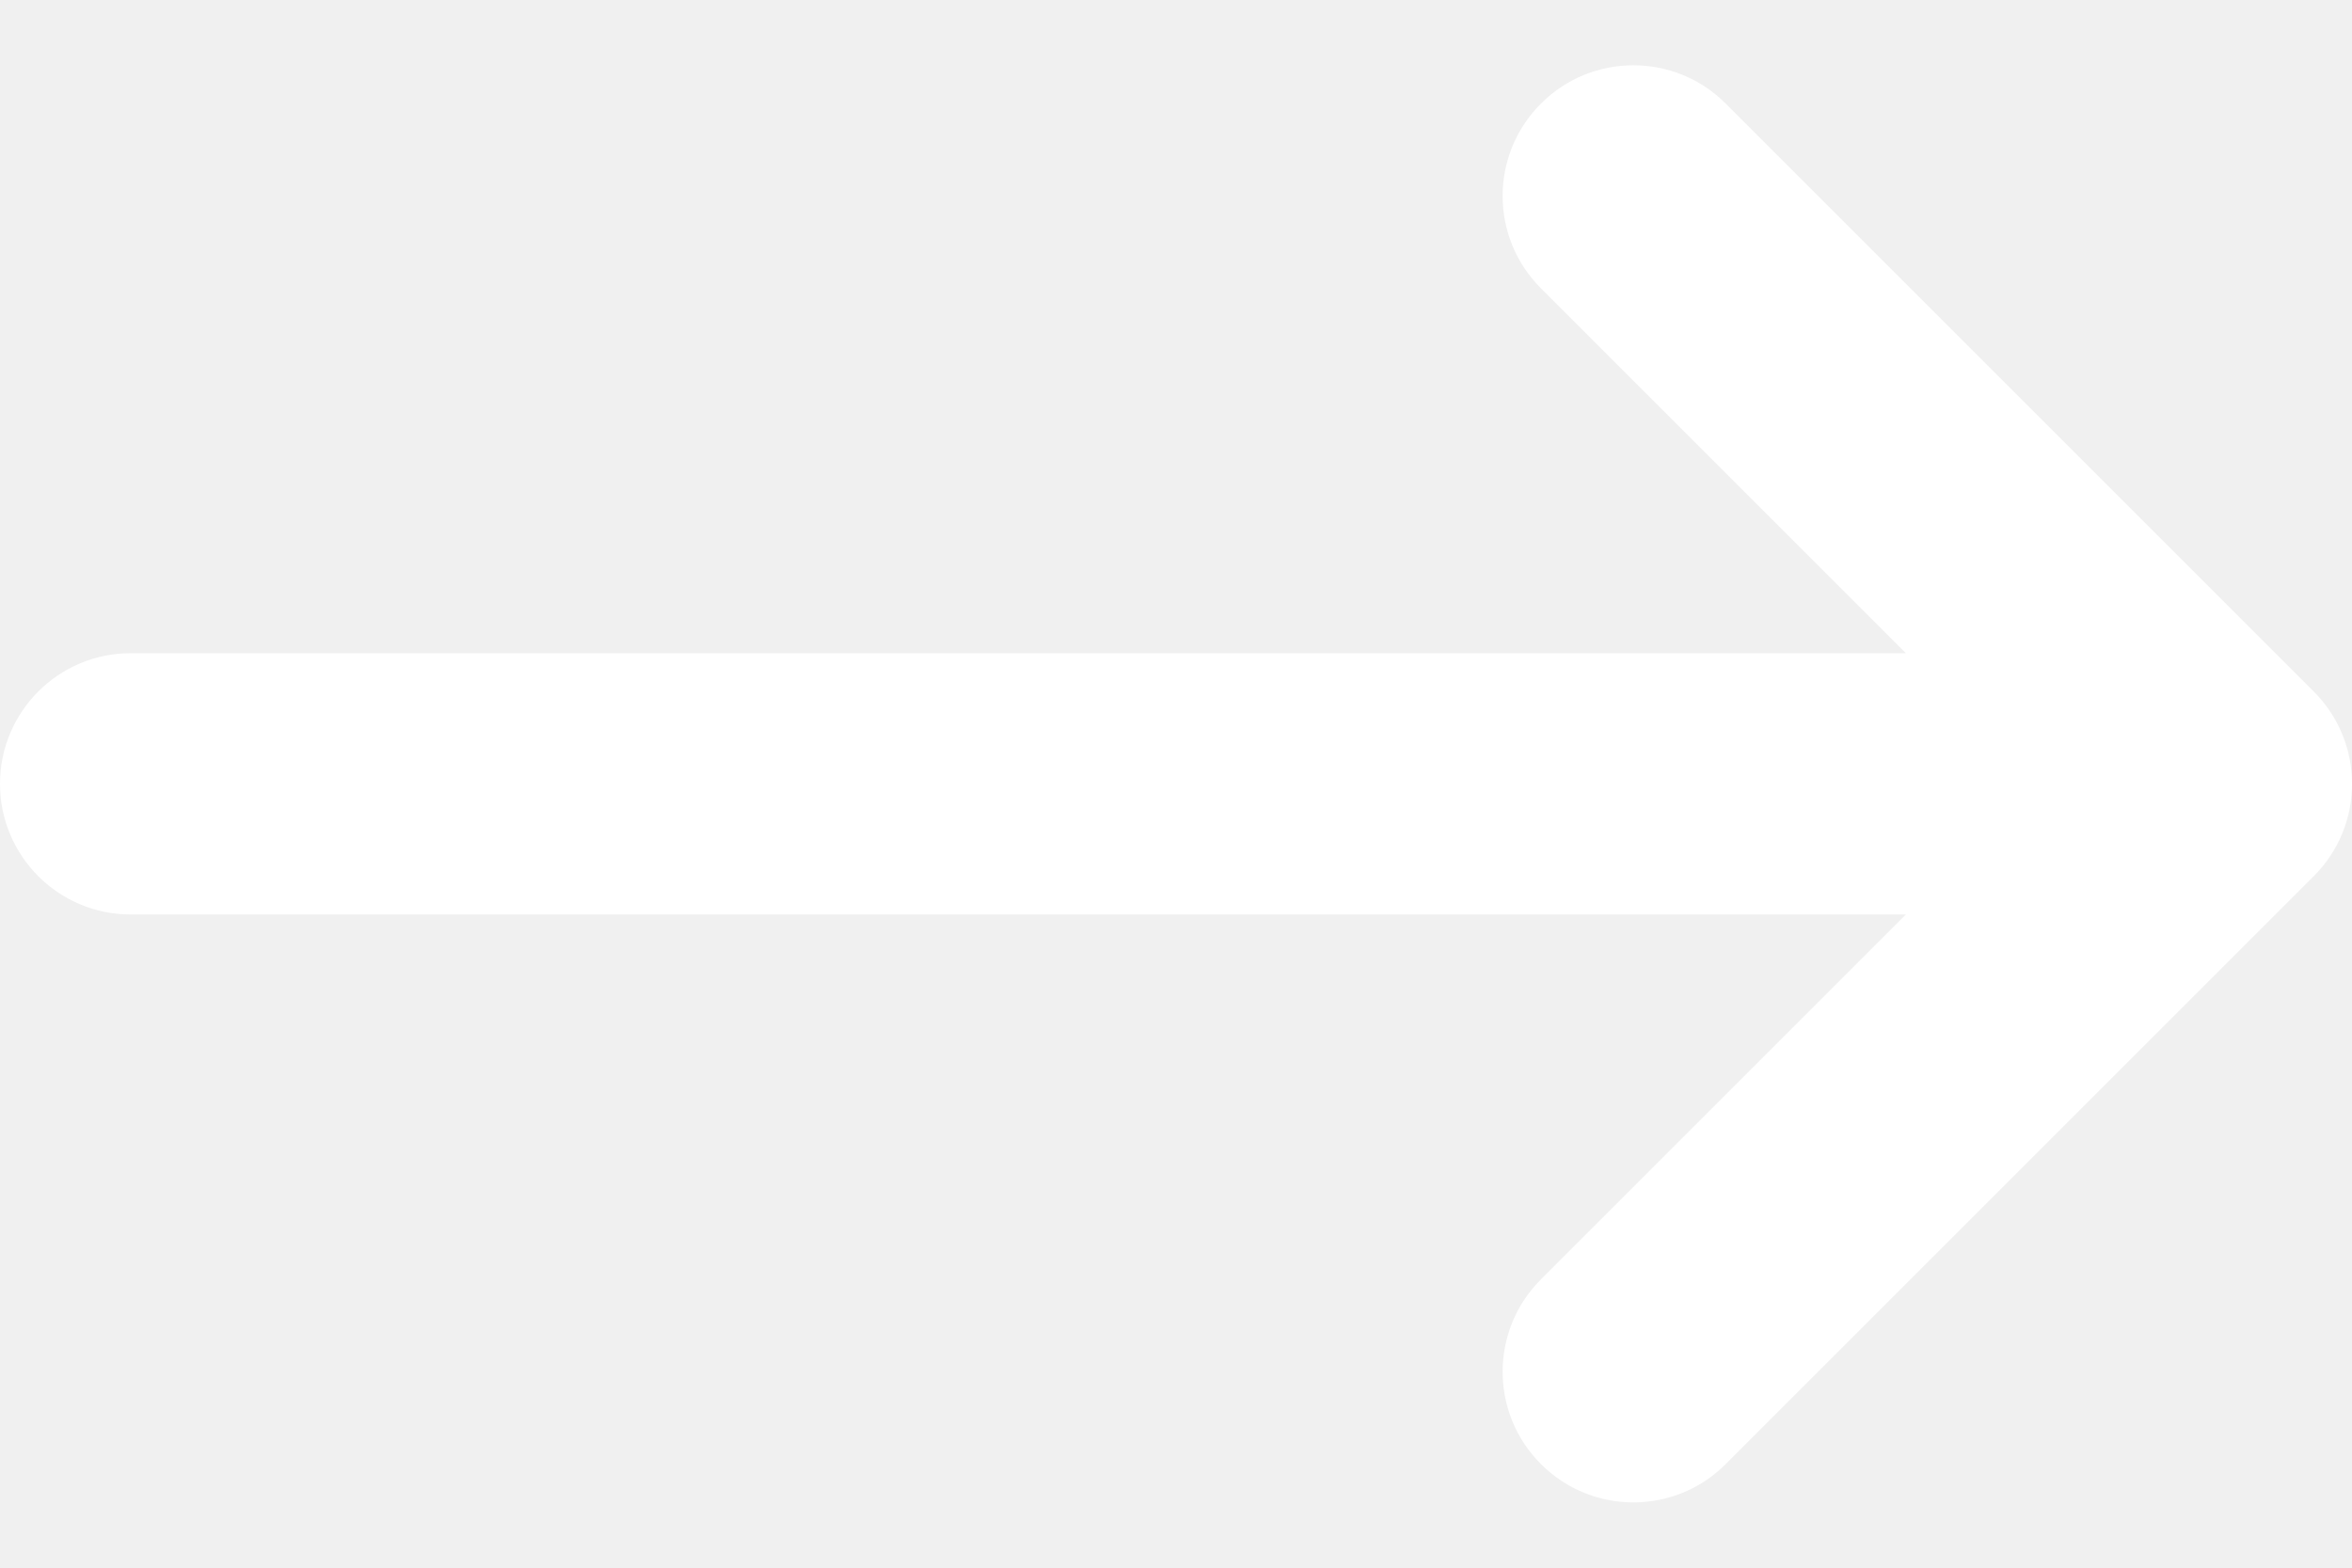
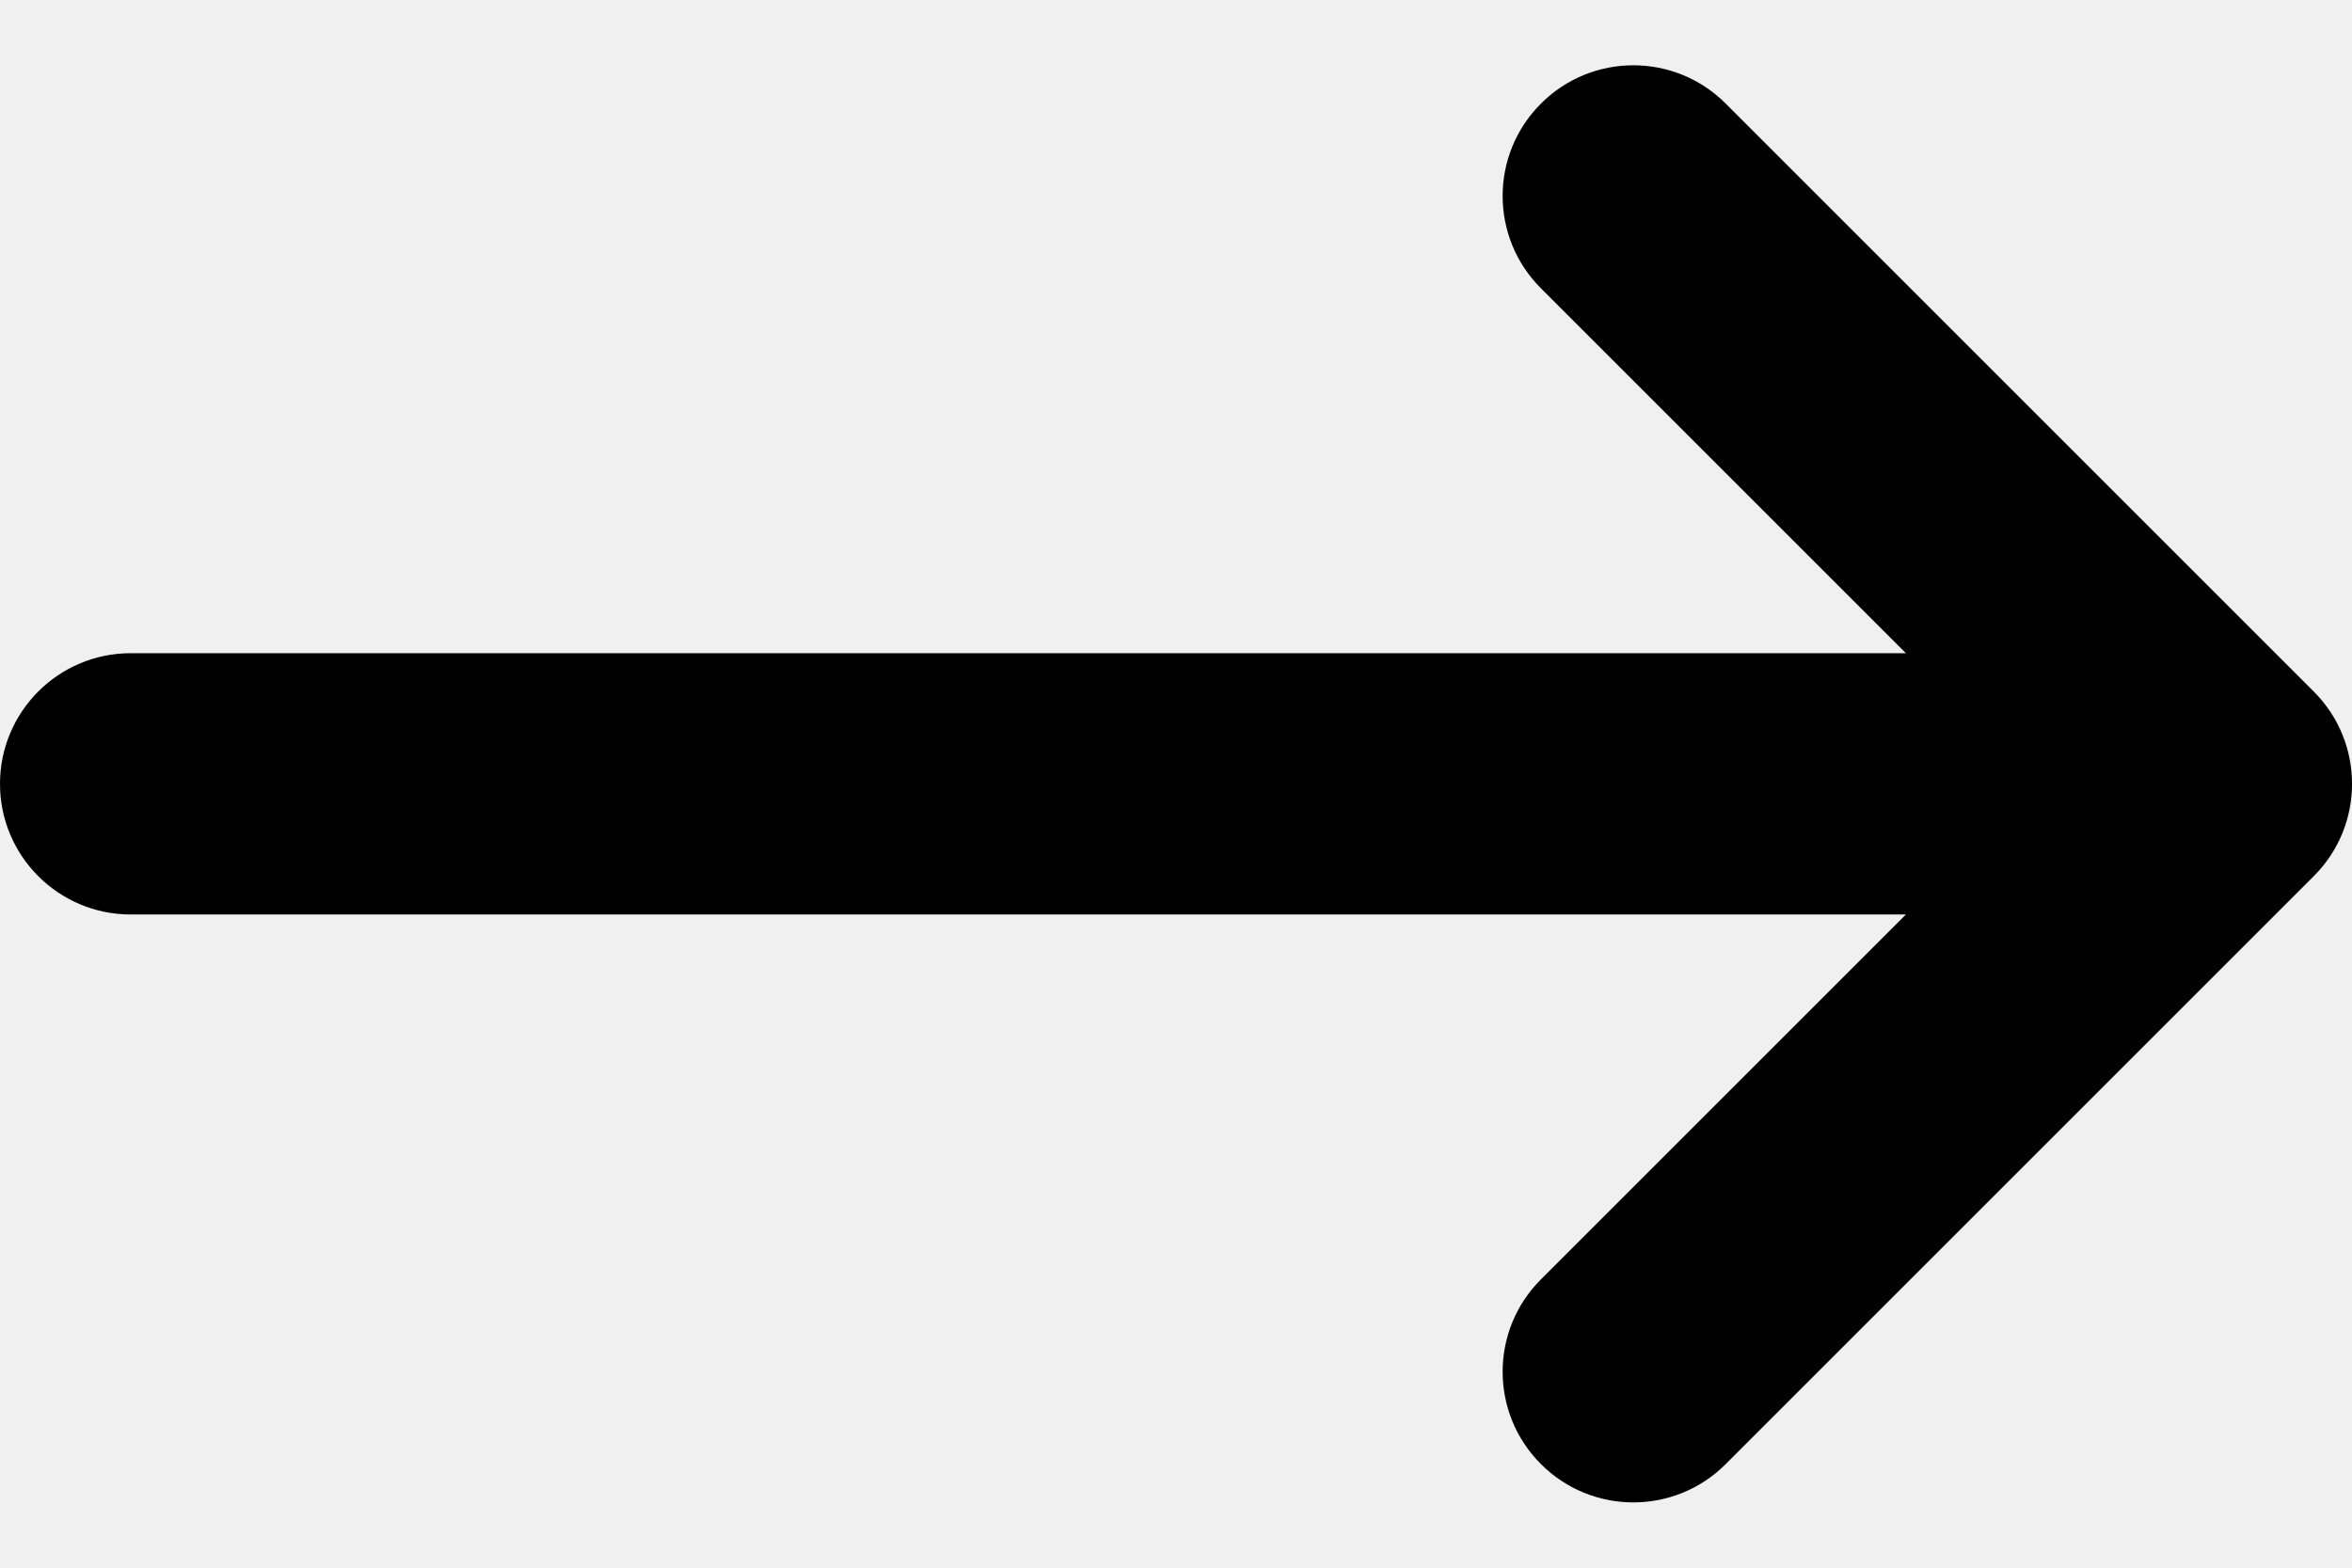
<svg xmlns="http://www.w3.org/2000/svg" width="18" height="12" viewBox="0 0 18 12" fill="none">
-   <path fill-rule="evenodd" clip-rule="evenodd" d="M11.793 0.793C12.183 0.402 12.817 0.402 13.207 0.793L17.707 5.293C18.098 5.683 18.098 6.317 17.707 6.707L13.207 11.207C12.817 11.598 12.183 11.598 11.793 11.207C11.402 10.817 11.402 10.183 11.793 9.793L14.586 7H1C0.448 7 0 6.552 0 6C0 5.448 0.448 5 1 5H14.586L11.793 2.207C11.402 1.817 11.402 1.183 11.793 0.793Z" fill="white" />
+   <path fill-rule="evenodd" clip-rule="evenodd" d="M11.793 0.793C12.183 0.402 12.817 0.402 13.207 0.793L17.707 5.293C18.098 5.683 18.098 6.317 17.707 6.707L13.207 11.207C12.817 11.598 12.183 11.598 11.793 11.207C11.402 10.817 11.402 10.183 11.793 9.793L14.586 7H1C0.448 7 0 6.552 0 6C0 5.448 0.448 5 1 5H14.586L11.793 2.207C11.402 1.817 11.402 1.183 11.793 0.793Z" fill="black" />
</svg>
